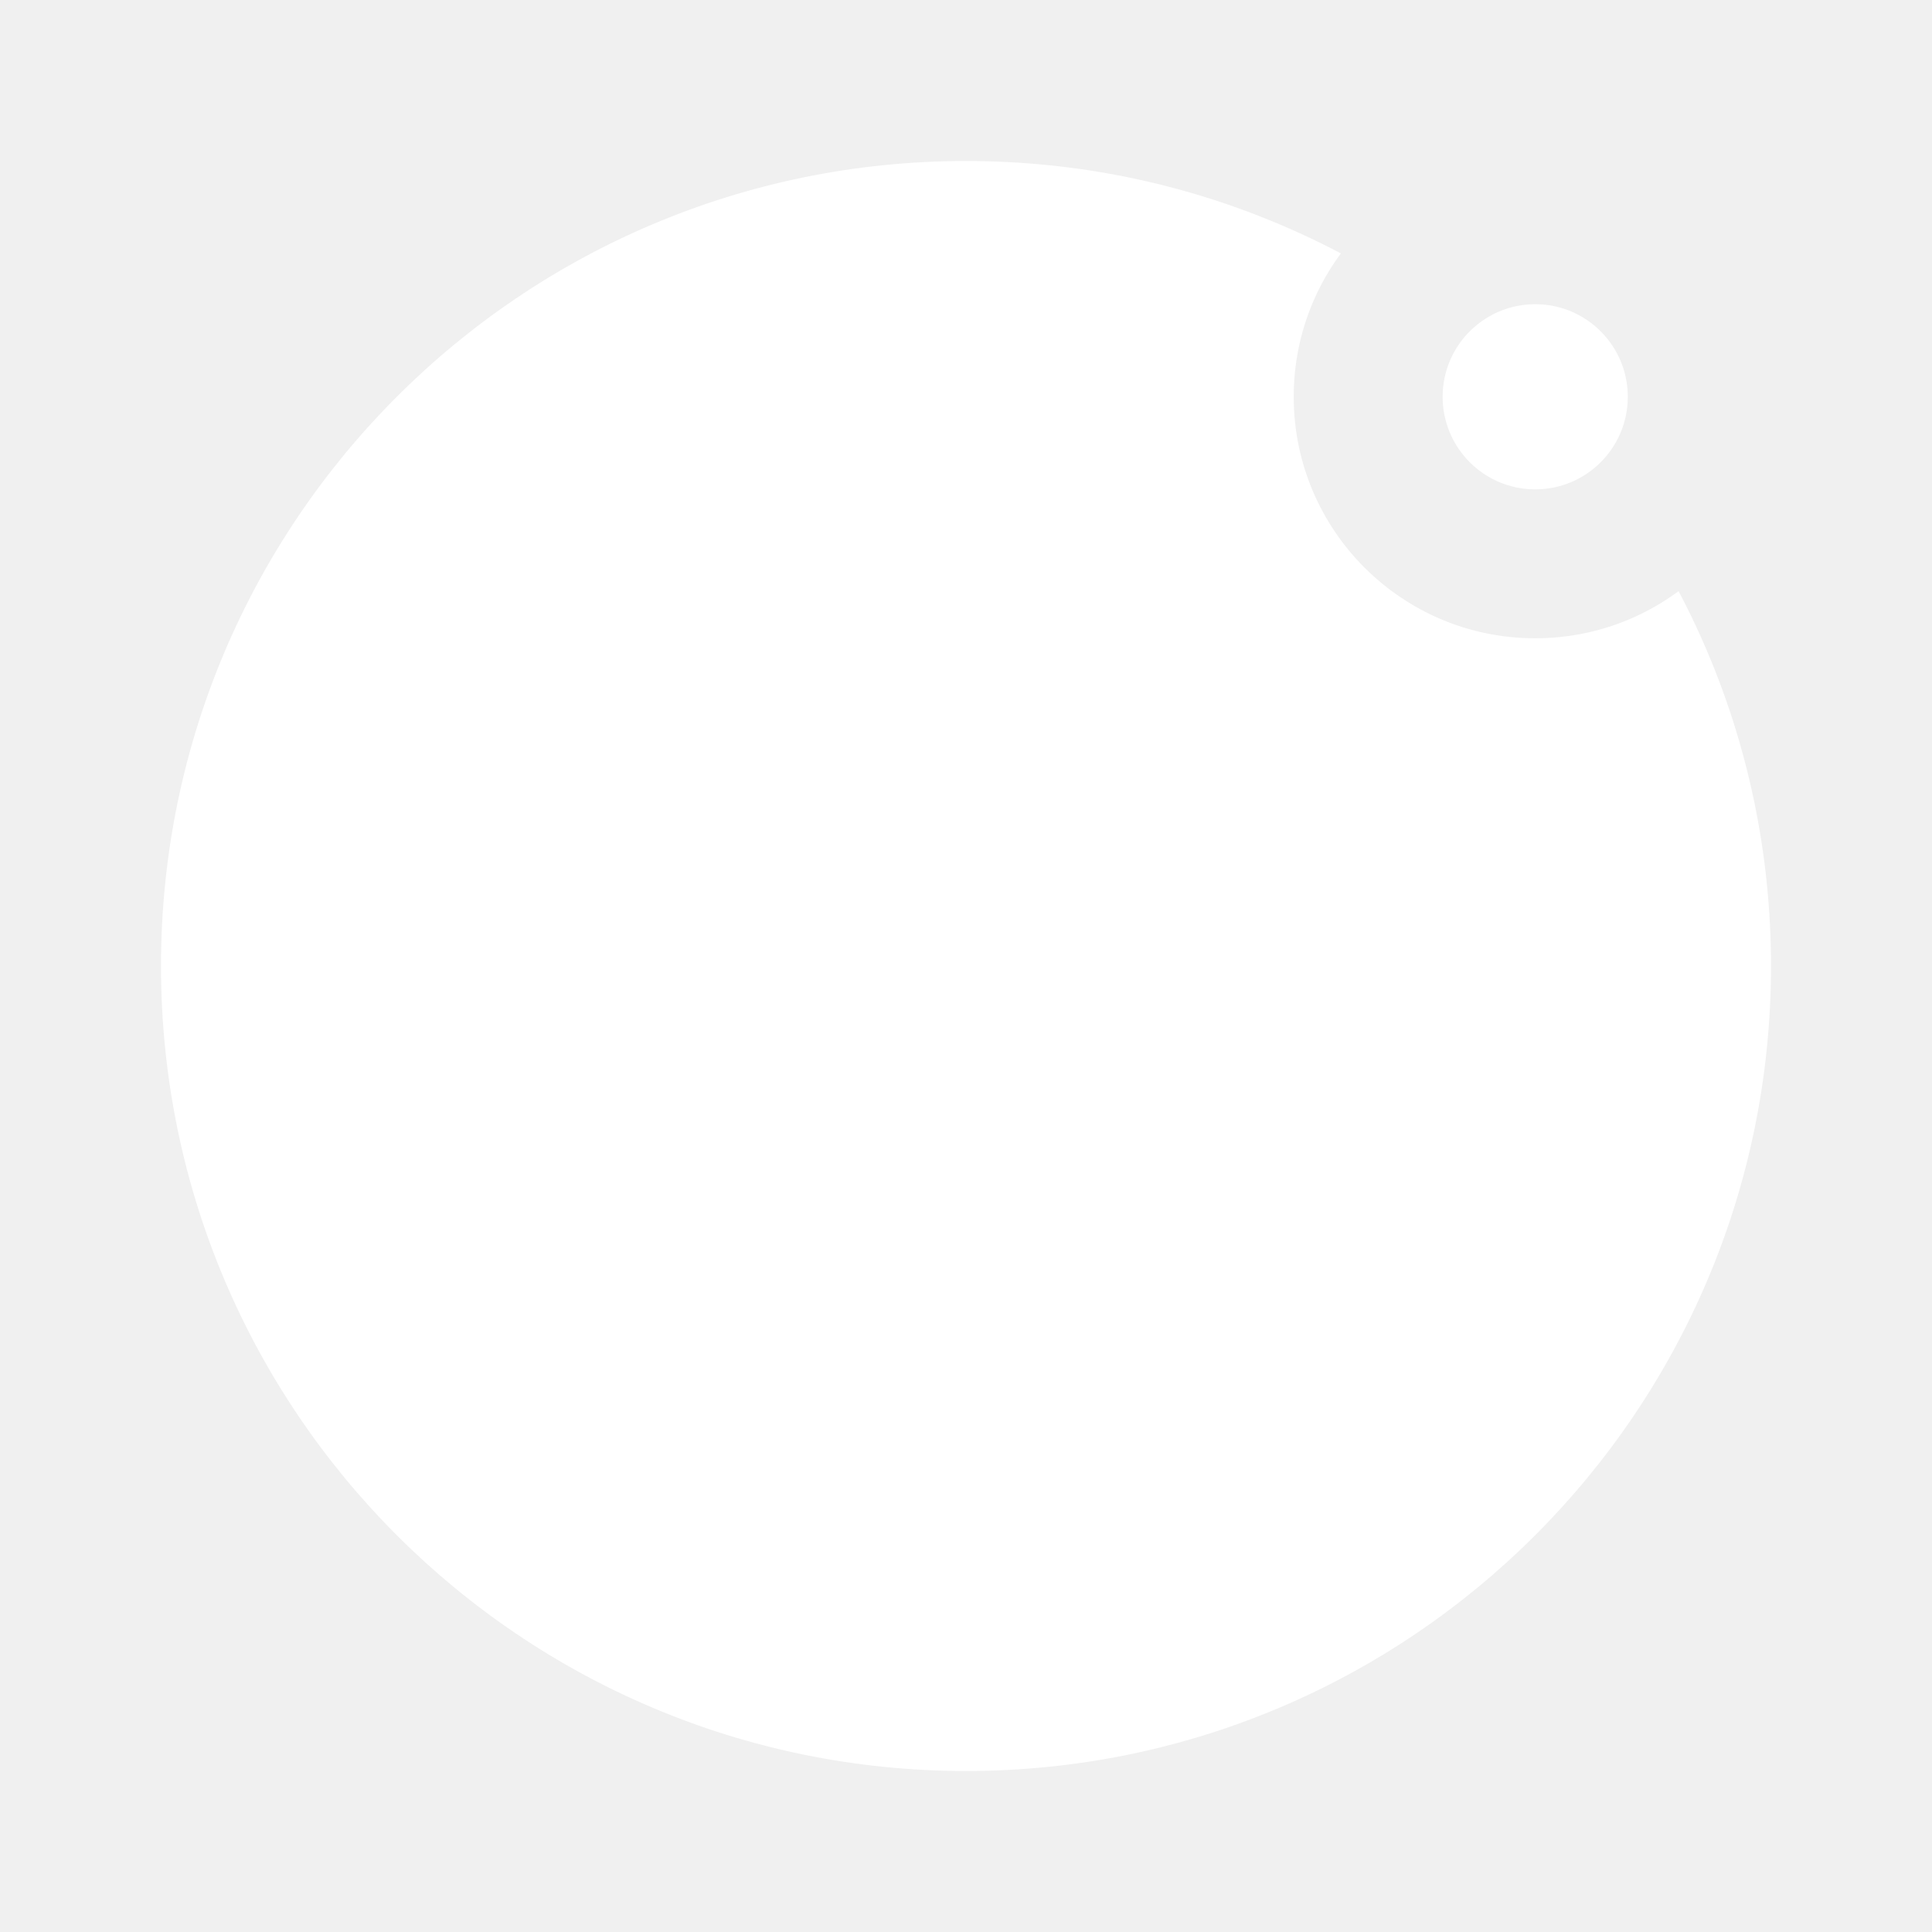
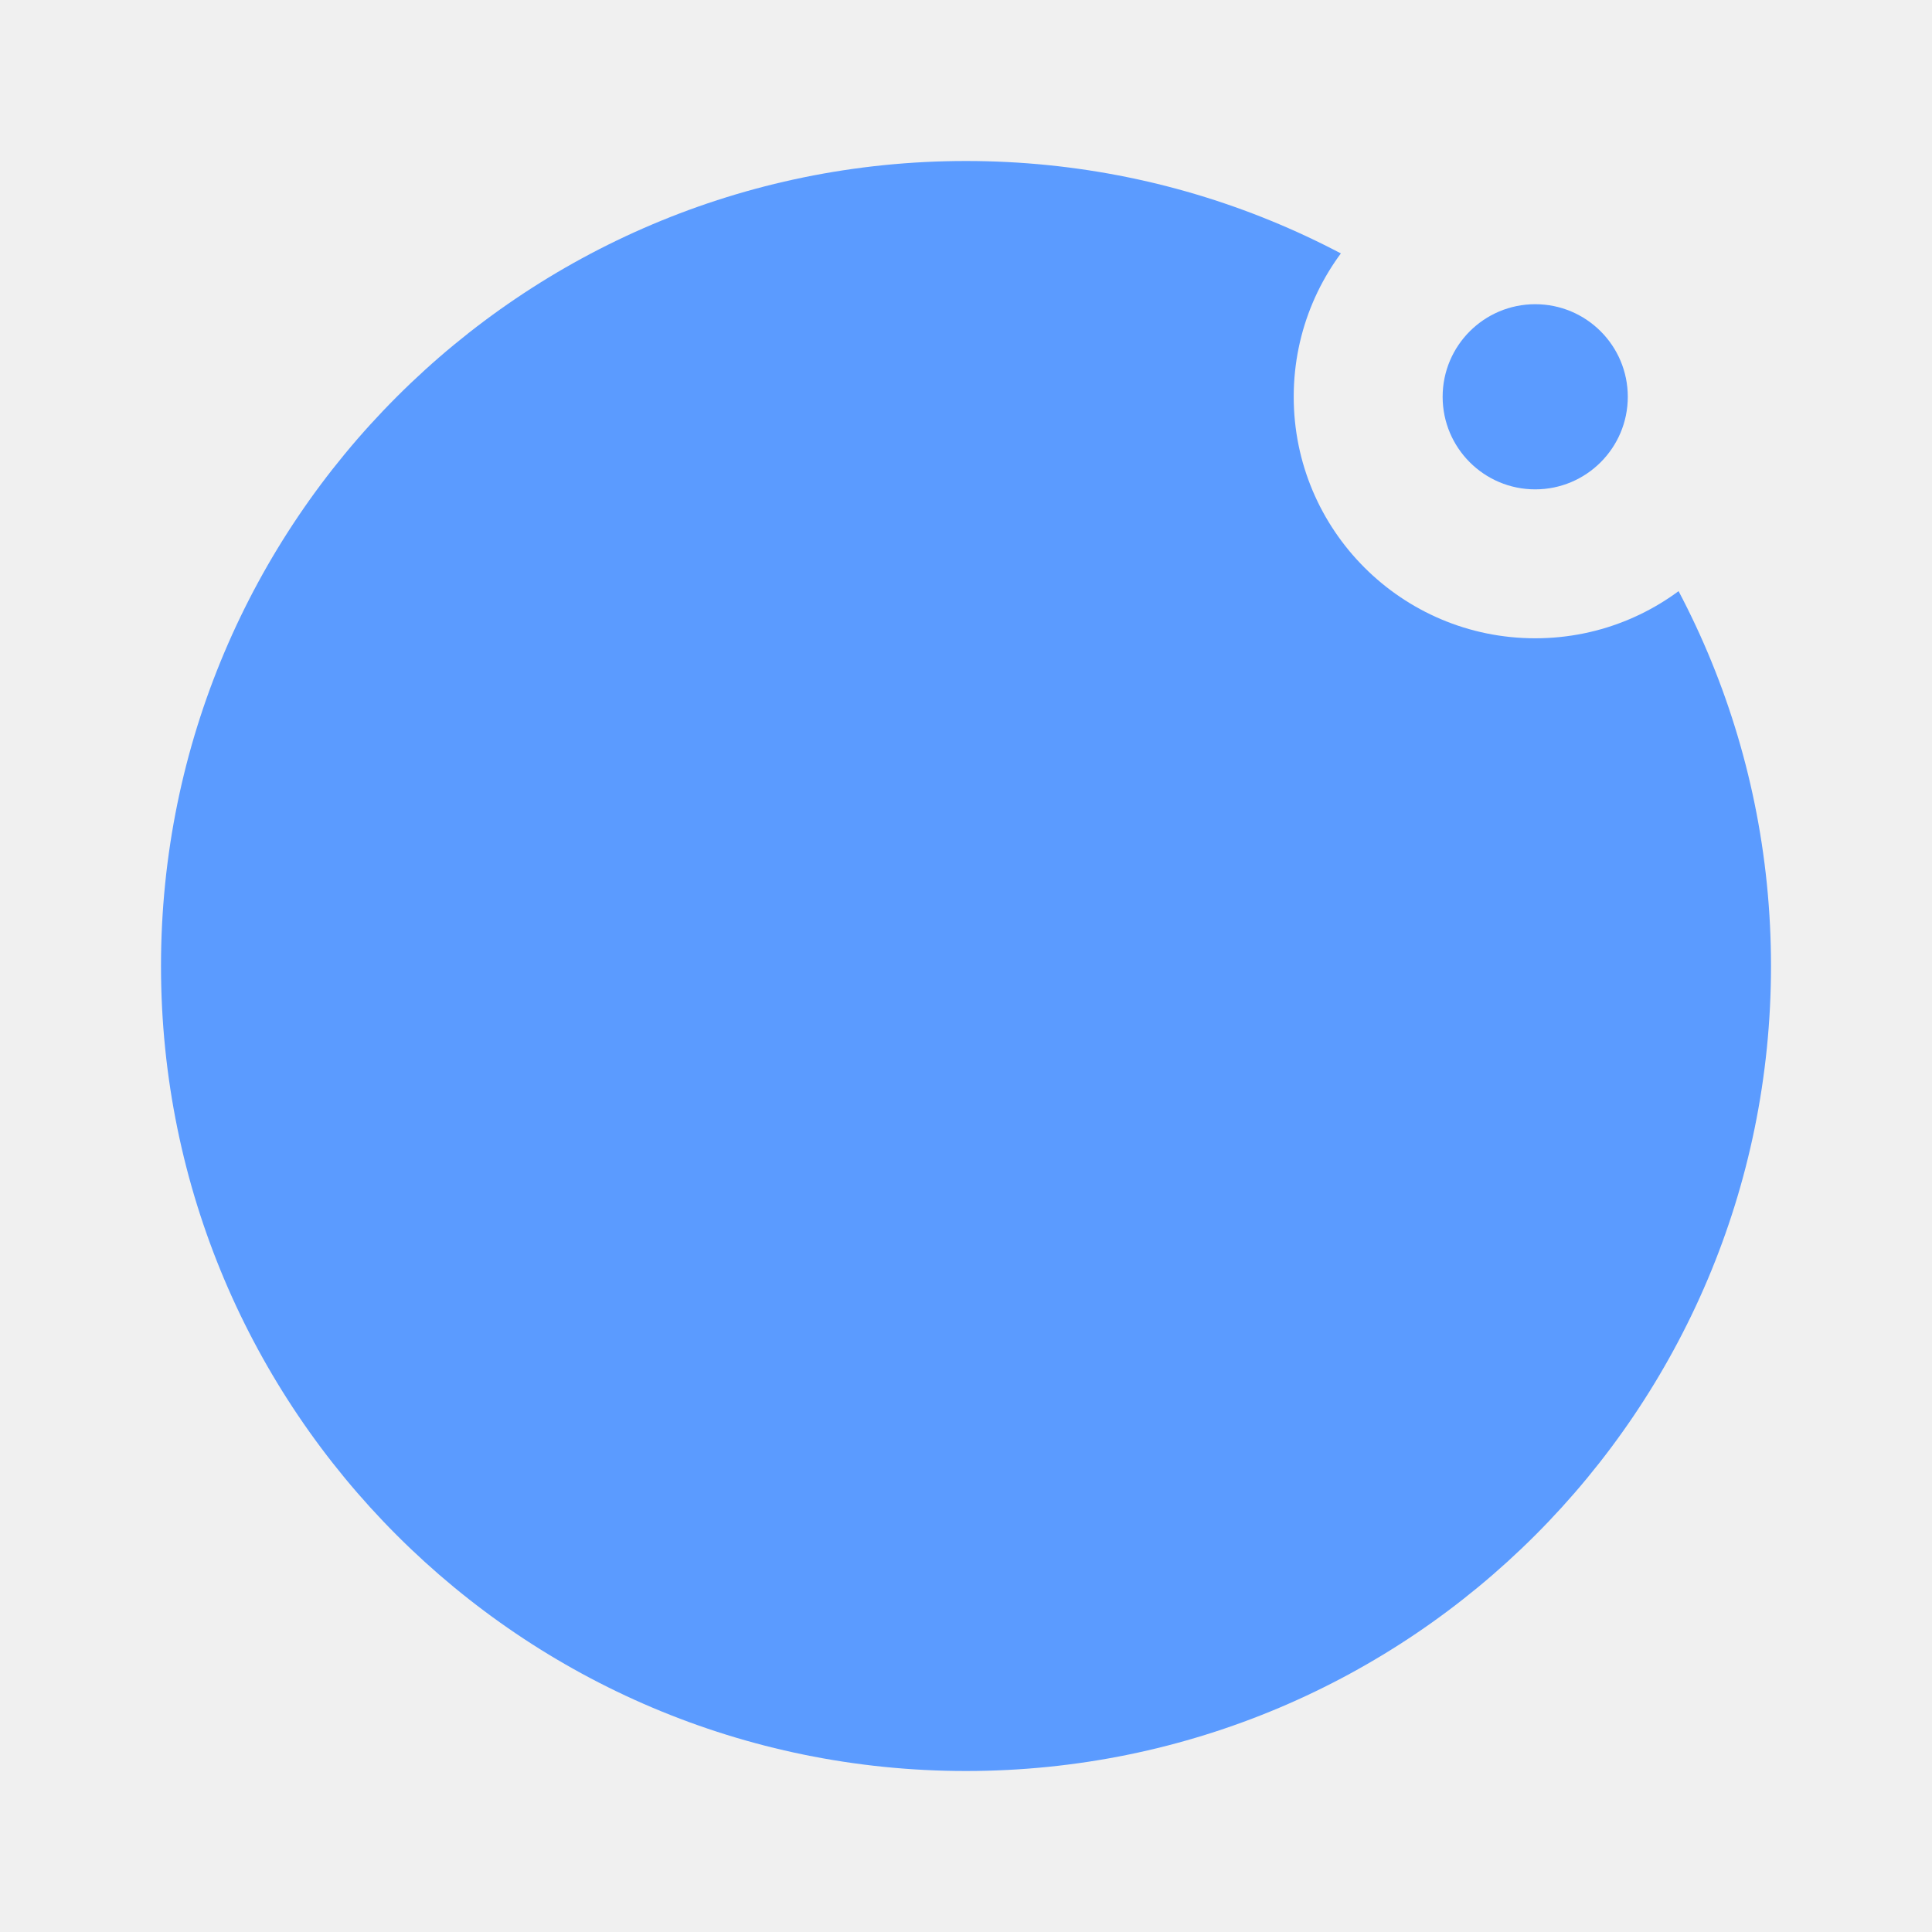
<svg xmlns="http://www.w3.org/2000/svg" viewBox="0 0 240 240">
  <defs>
    <mask id="bite">
      <rect width="240" height="240" fill="white" />
      <circle cx="190.71" cy="49.29" r="30" fill="black" />
    </mask>
  </defs>
-   <circle cx="120" cy="120" r="100" fill="#FFFFFF" mask="url(#bite)" />
-   <circle cx="190.71" cy="49.29" r="11.5" fill="#FFFFFF" />
+   <circle cx="120" cy="120" r="100" fill="#5B9BFF" mask="url(#bite)" />
+   <circle cx="190.71" cy="49.29" r="11.5" fill="#5B9BFF" />
</svg>
